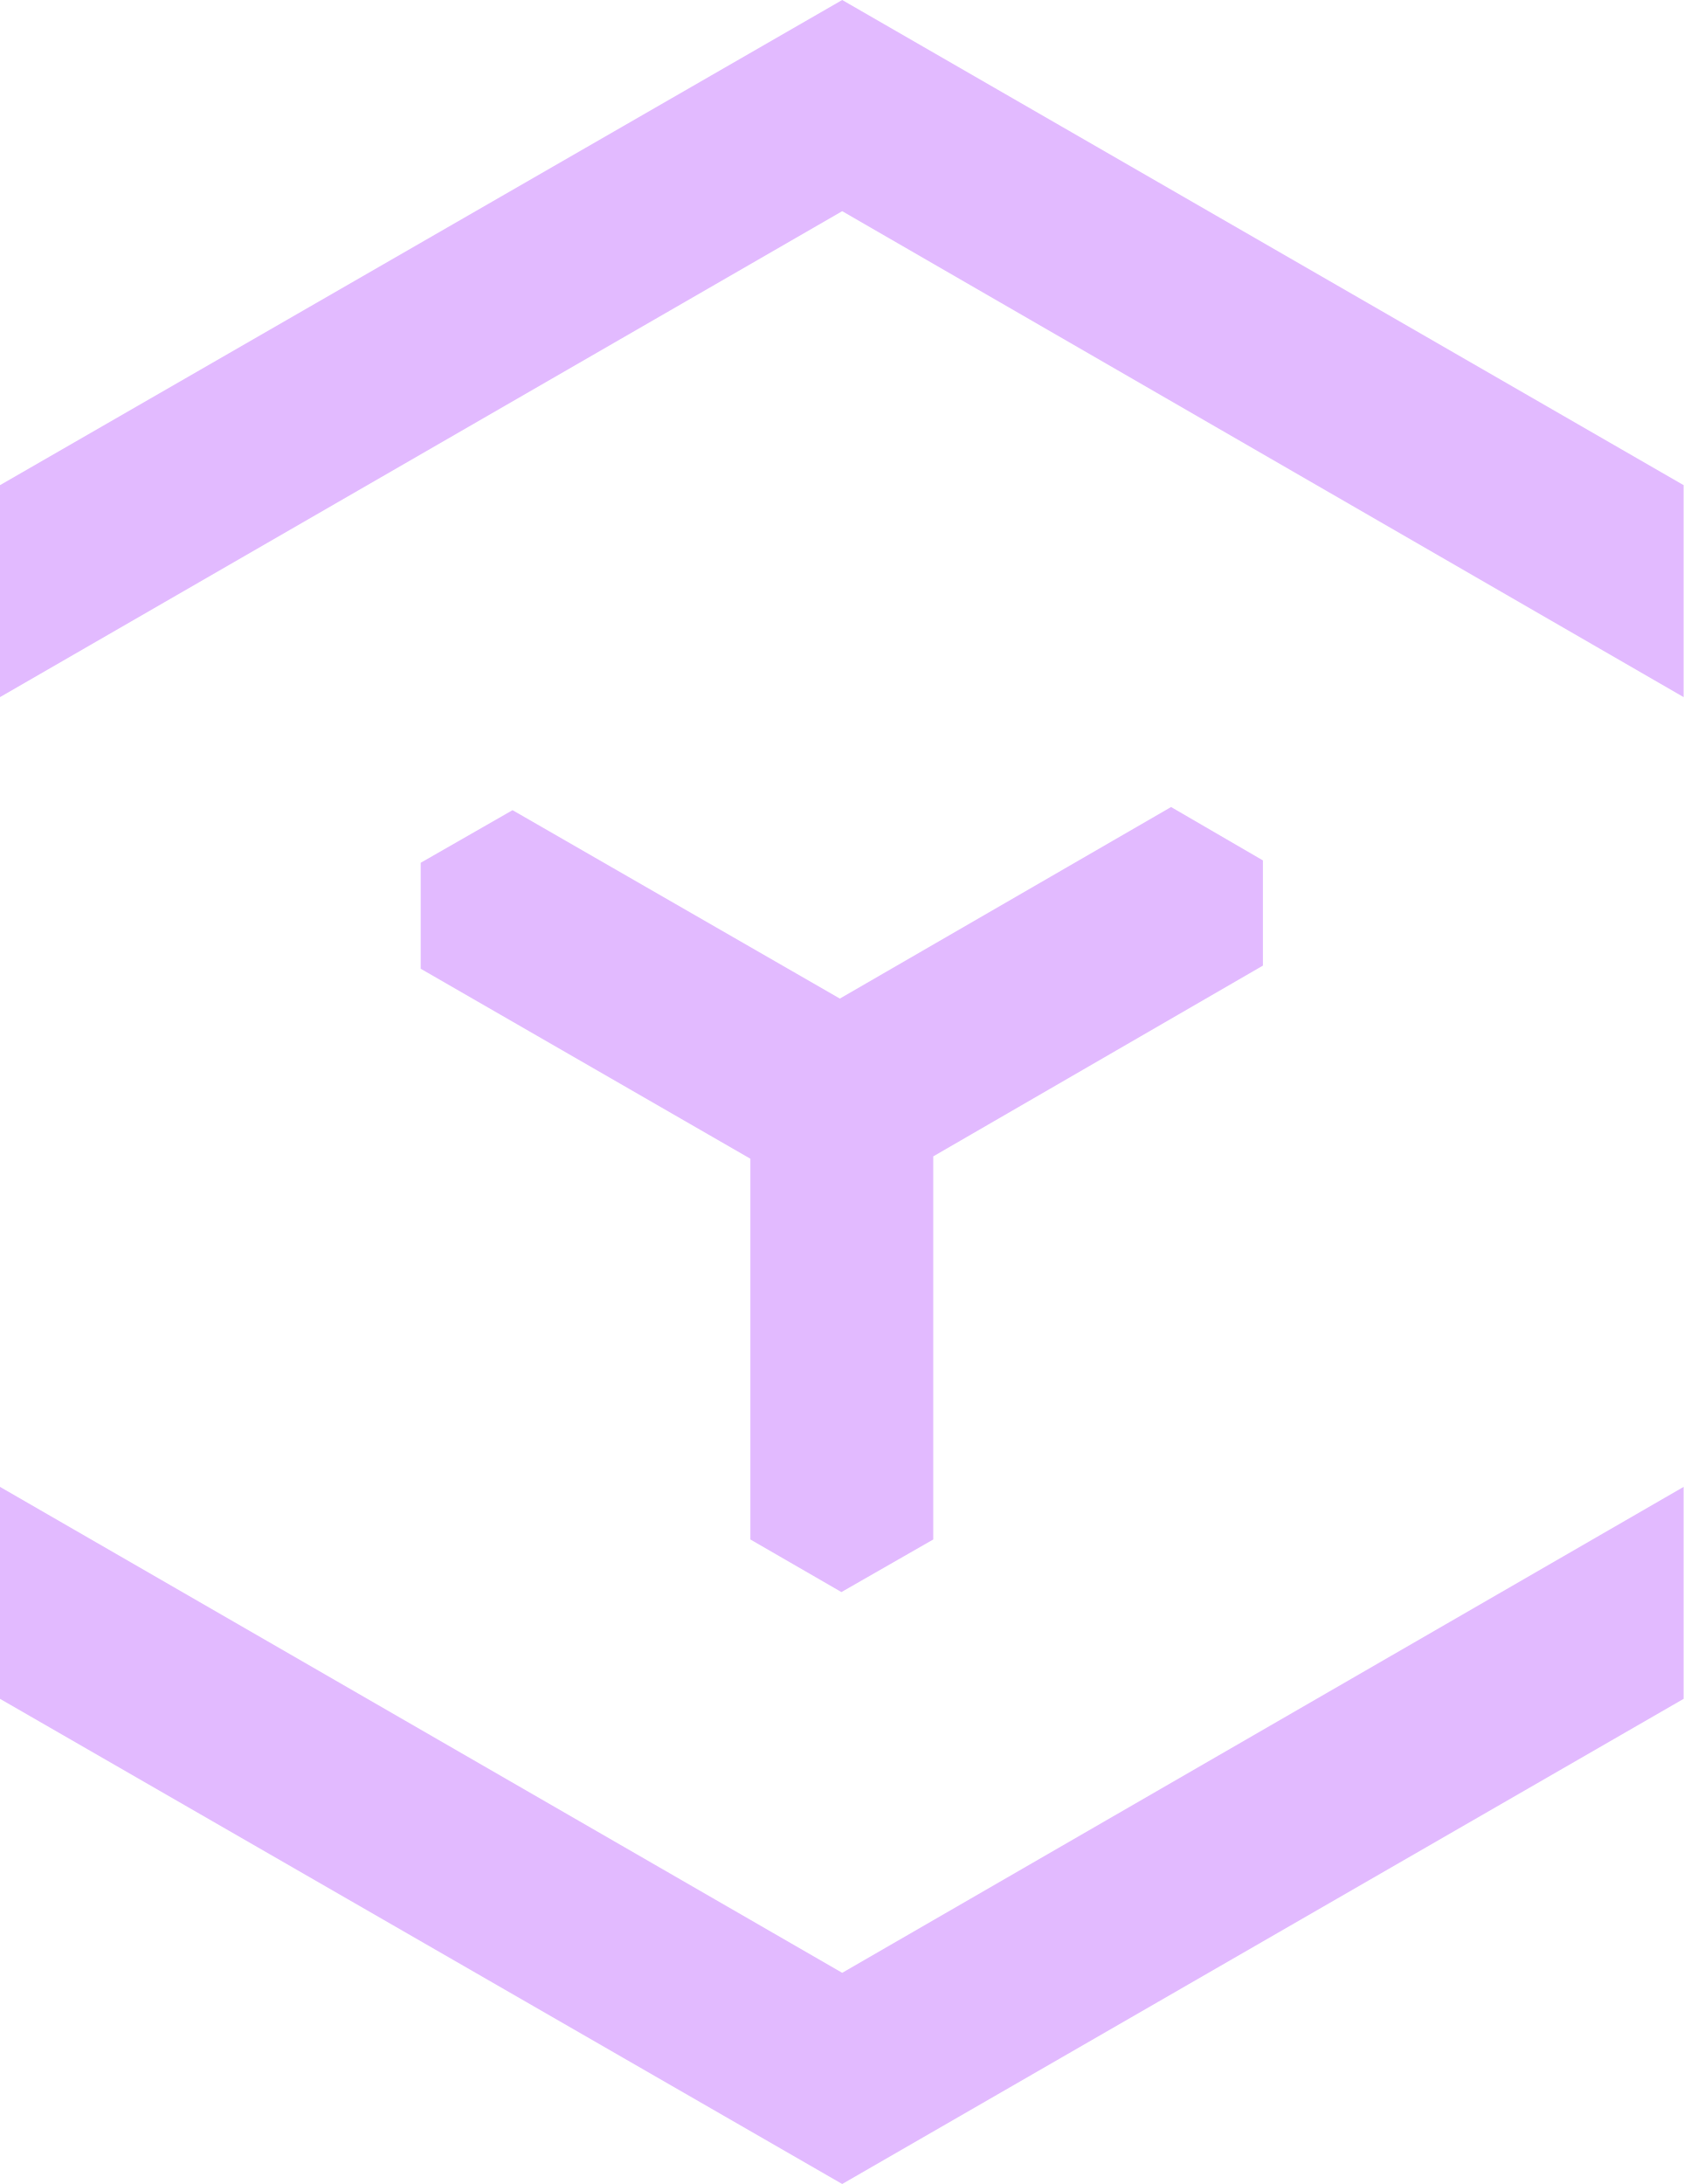
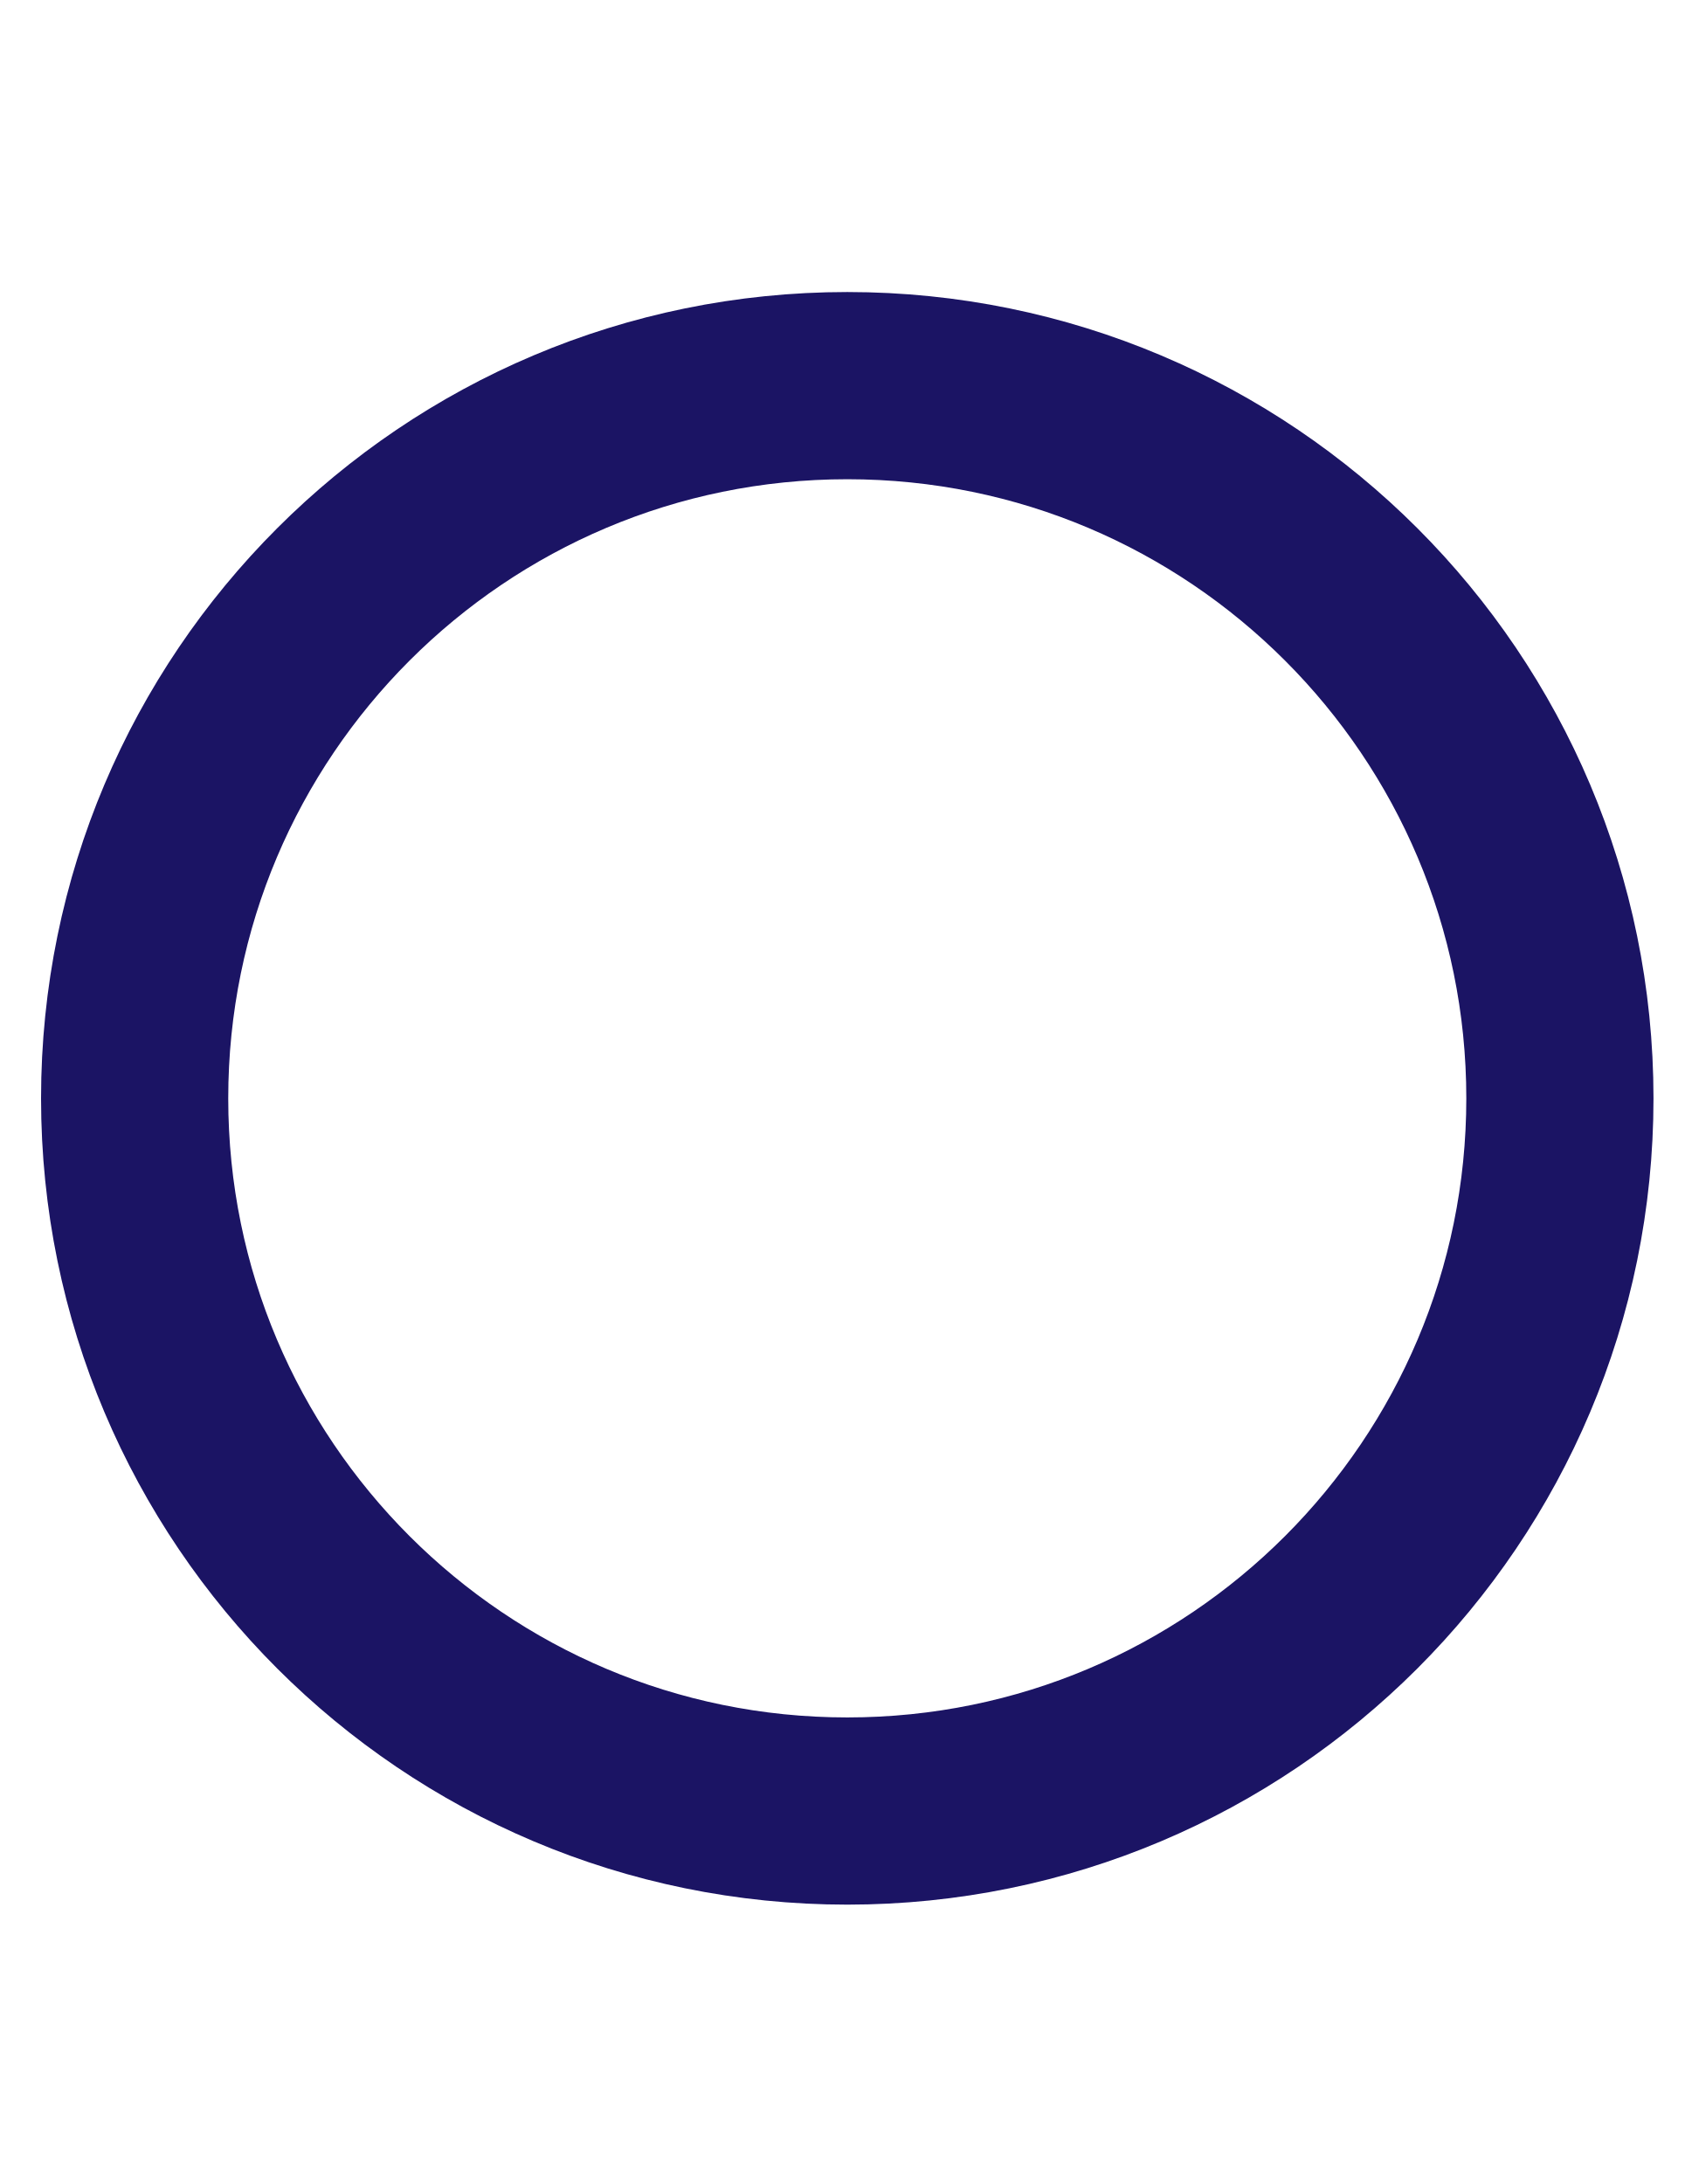
- <svg xmlns="http://www.w3.org/2000/svg" viewBox="2.83 2.84 21.45 27.82">
-   <polygon points="13.55 23.12 14.72 22.45 14.72 17.57 18.92 15.14 18.92 13.8 17.75 13.12 13.53 15.56 9.36 13.16 8.19 13.83 8.19 15.18 12.39 17.6 12.39 22.45 13.55 23.12" fill="#e2baff" />
-   <polygon points="24.28 9.02 13.56 2.84 13.56 2.84 13.56 2.84 2.83 9.02 2.83 11.72 13.56 5.53 24.28 11.72 24.28 9.02" fill="#e2baff" />
-   <polygon points="24.28 21.78 13.56 27.97 2.83 21.78 2.83 24.48 13.56 30.66 13.56 30.66 13.56 30.66 24.28 24.48 24.28 21.78" fill="#e2baff" />
+ <svg xmlns="http://www.w3.org/2000/svg" width="27" height="35" viewBox="0 0 27 35">
+   <g id="Layer_1" data-name="Layer 1">
+     <path d="M2.158 17.602 C2.158 11.294 7.272 6.18 13.58 6.18 C19.888 6.18 25.001 11.294 25.001 17.602 C25.001 23.91 19.888 29.023 13.58 29.023 C7.272 29.023 2.158 23.91 2.158 17.602 Z" fill="none" stroke="#1b1464" stroke-width="3" stroke-miterlimit="10" />
+   </g>
</svg>
